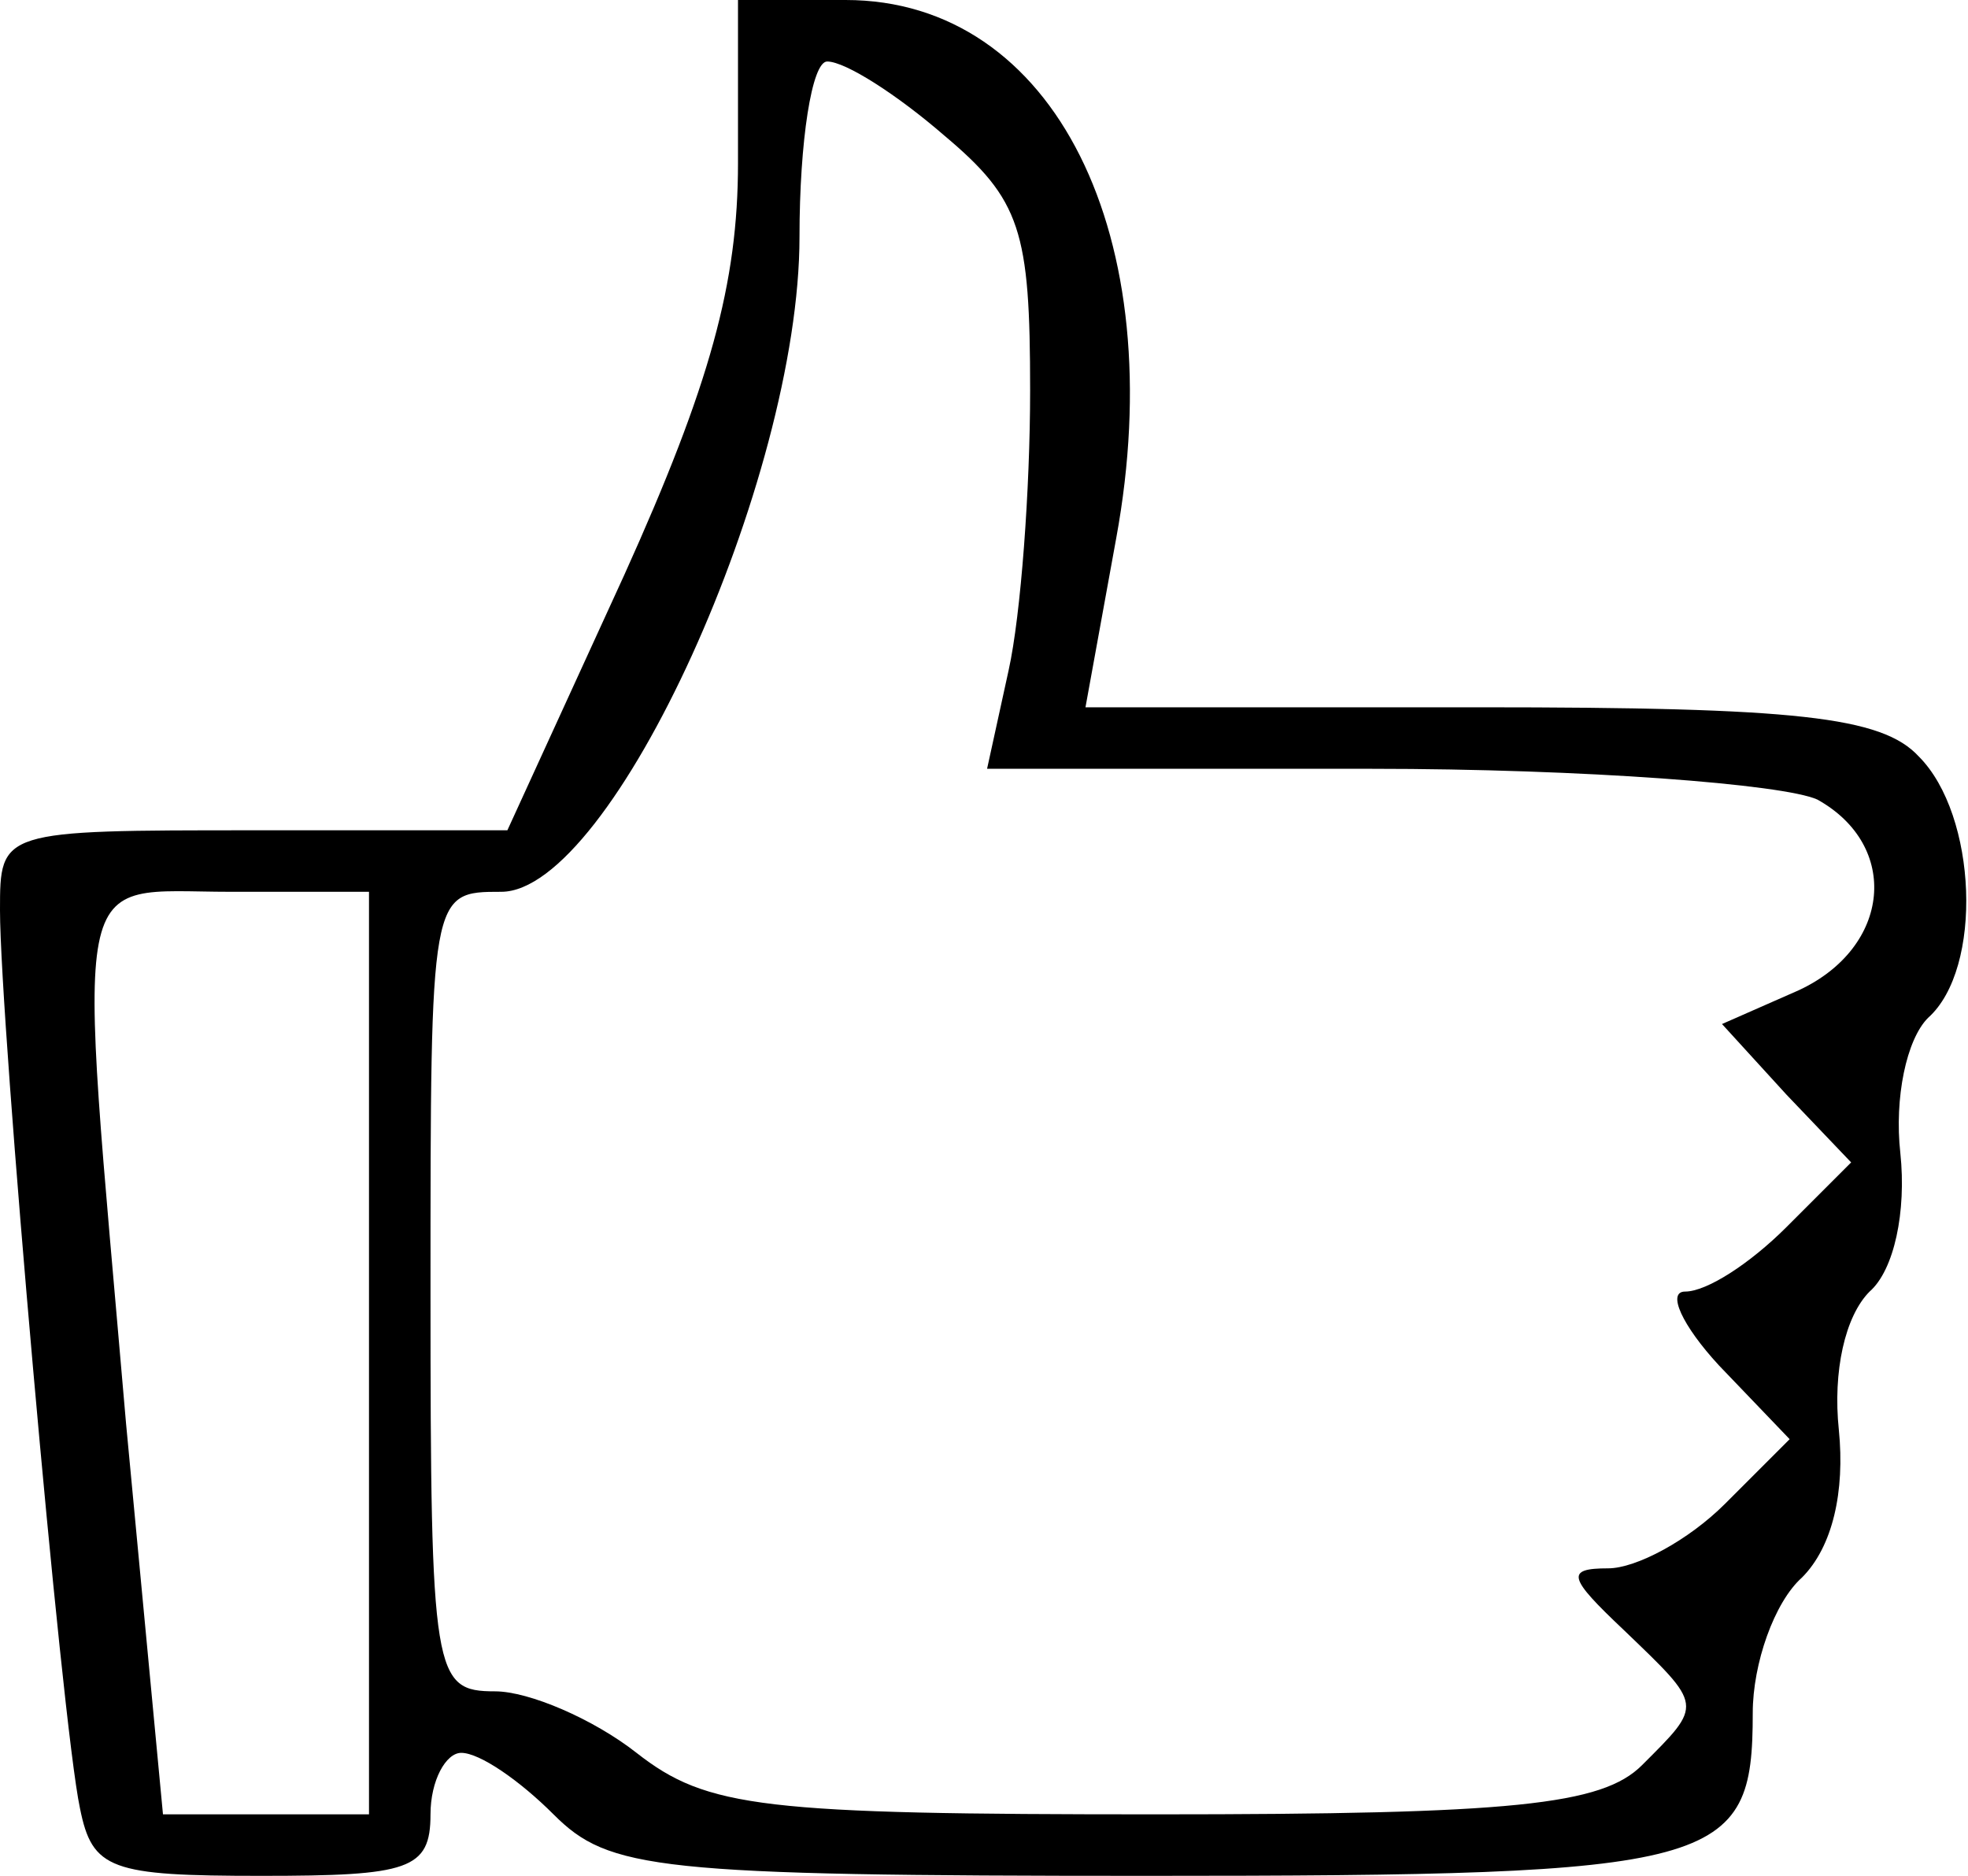
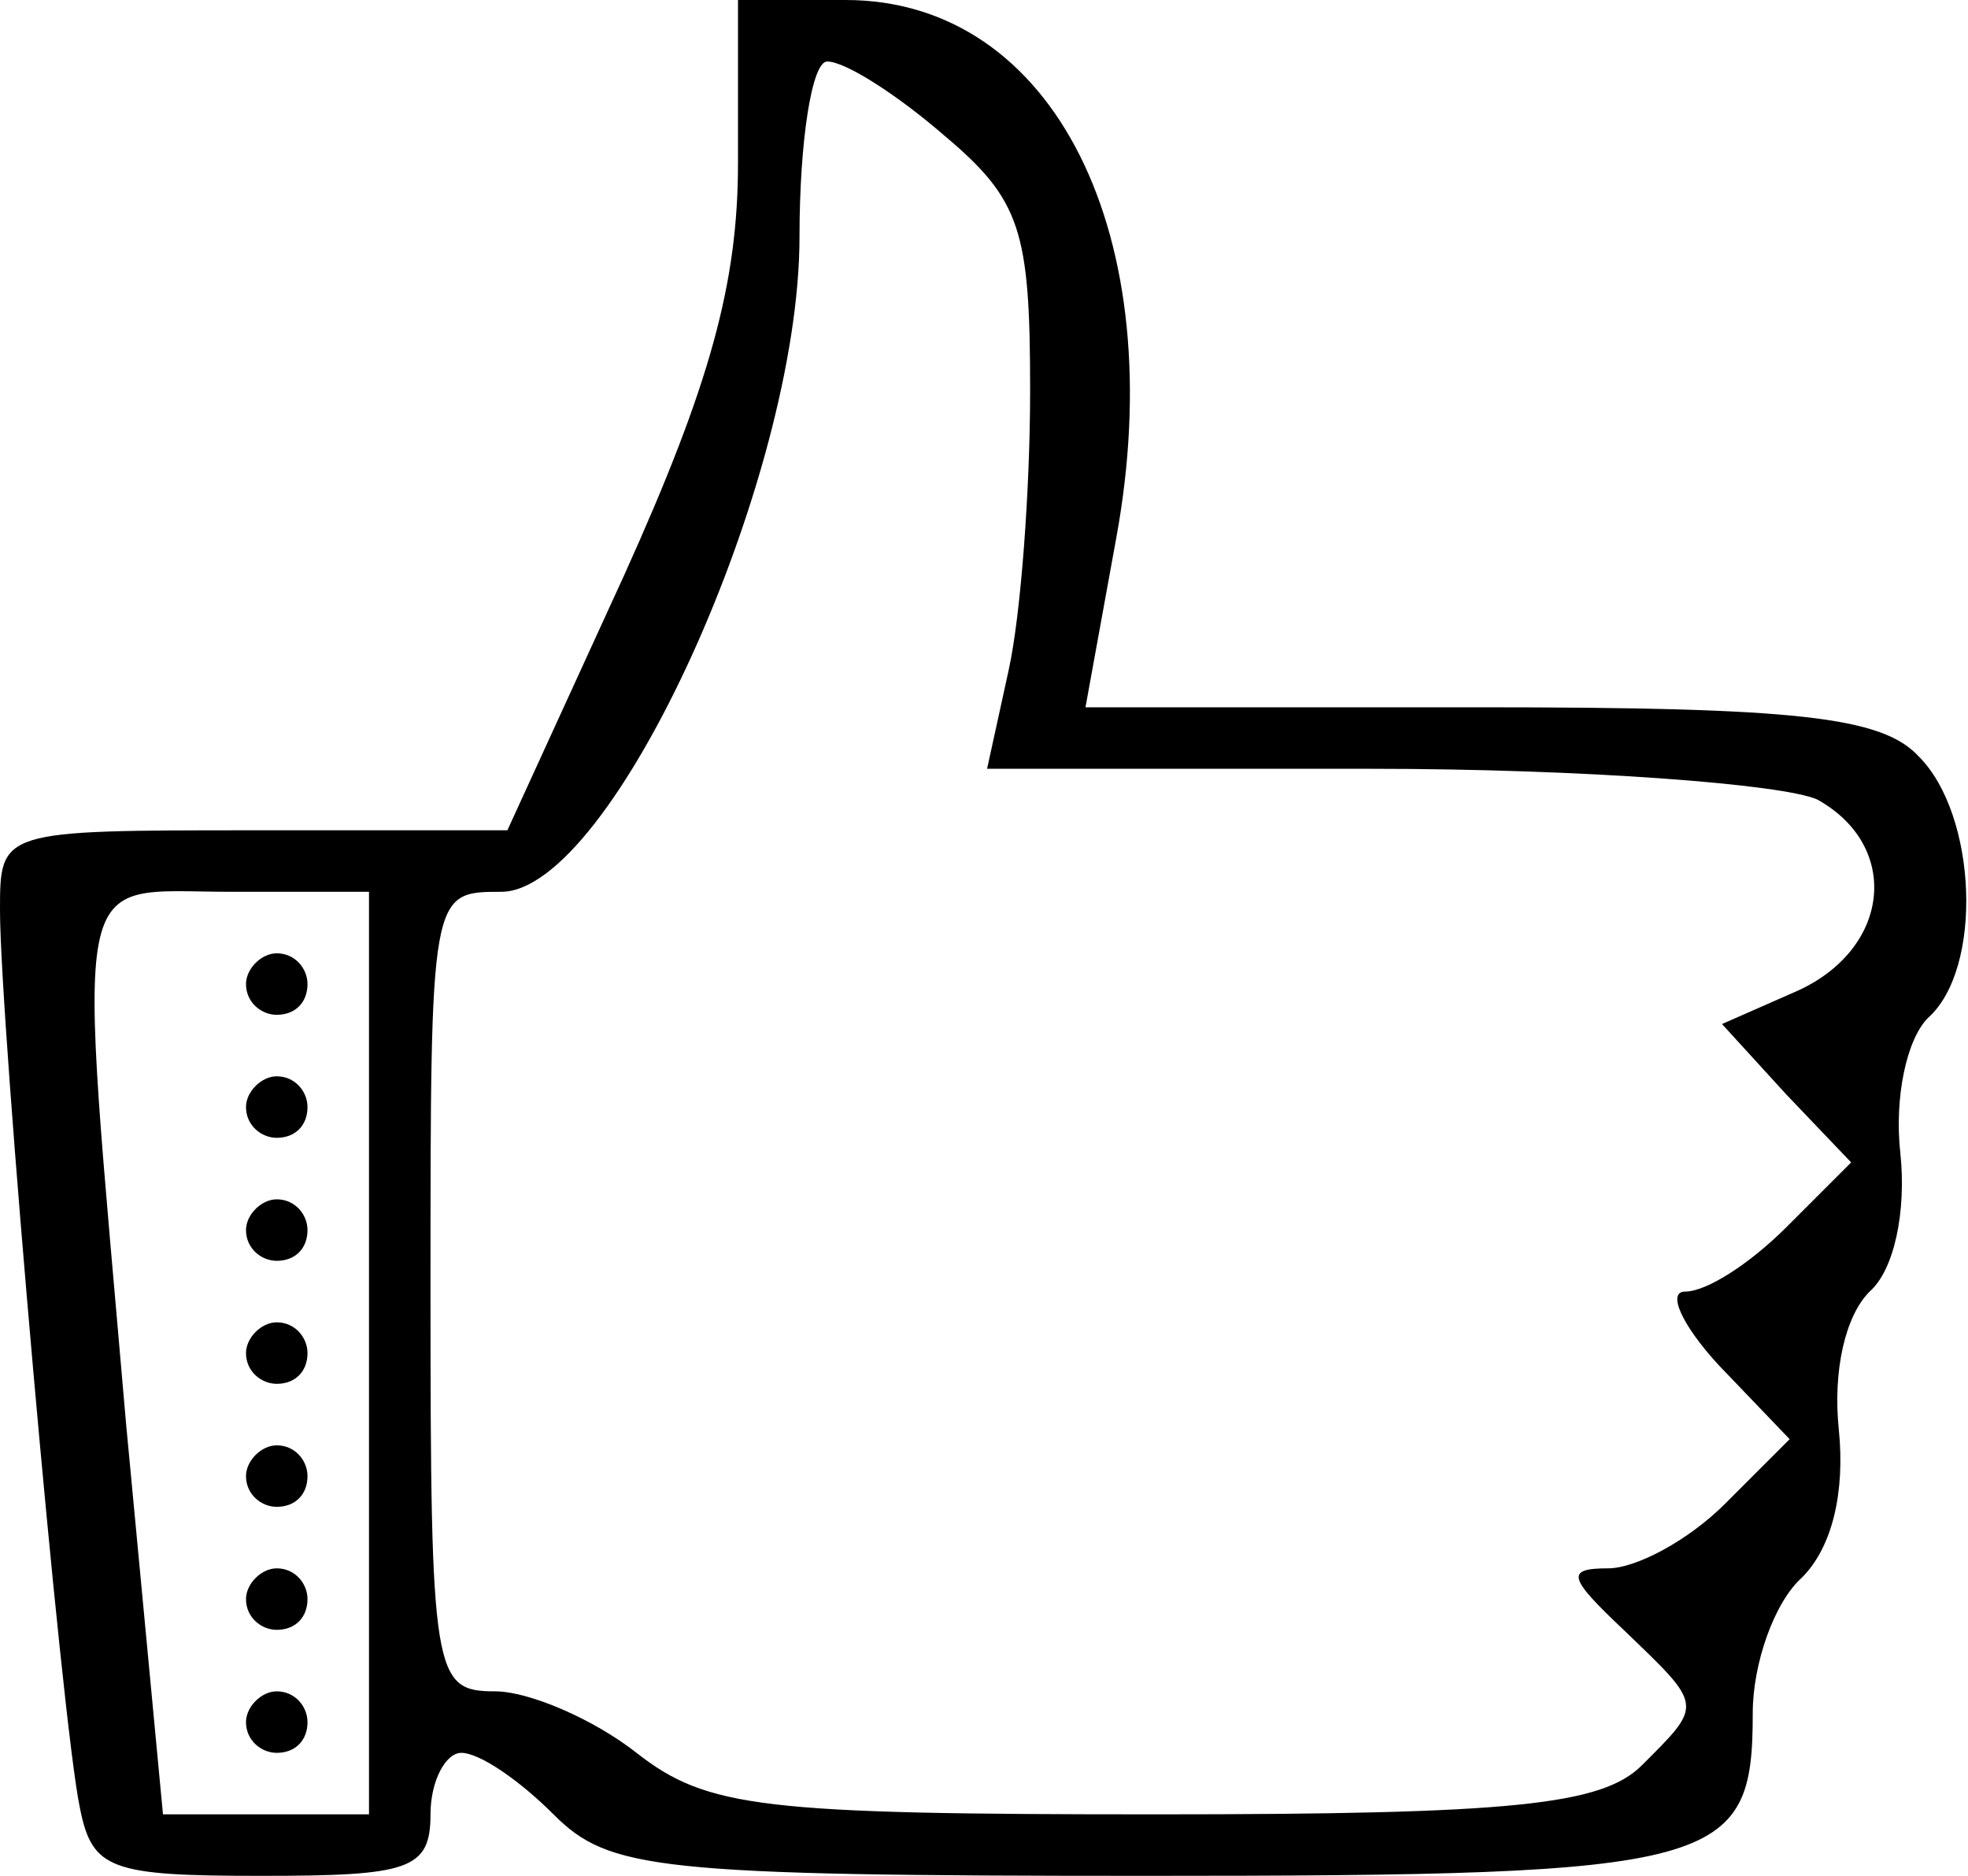
<svg xmlns="http://www.w3.org/2000/svg" version="1.0" width="64px" height="61px" viewBox="0 0 640 610" preserveAspectRatio="xMidYMid meet">
  <g>
    <path d="M26 588 c-6 -28 -26 -256 -26 -292 0 -26 0 -26 83 -26 l82 0 38 -83 c28 -62 37 -95 37 -134 l0 -53 35 0 c68 0 106 77 88 175 l-10 55 128 0 c103 0 131 3 143 16 19 19 21 69 3 85 -7 7 -11 26 -9 44 2 19 -2 38 -10 45 -8 8 -12 26 -10 45 2 20 -2 38 -12 48 -9 8 -16 28 -16 44 0 50 -10 53 -197 53 -160 0 -175 -2 -193 -20 -11 -11 -24 -20 -30 -20 -5 0 -10 9 -10 20 0 18 -7 20 -55 20 -49 0 -55 -2 -59 -22z m94 -148 l0 -150 -45 0 c-53 0 -50 -13 -34 173 l12 127 34 0 33 0 0 -150z m414 134 c20 -20 20 -19 -6 -44 -18 -17 -19 -20 -5 -20 9 0 26 -9 38 -21 l21 -21 -23 -24 c-12 -13 -17 -24 -11 -24 7 0 21 -9 33 -21 l21 -21 -21 -22 -21 -23 25 -11 c30 -14 33 -47 6 -62 -11 -5 -76 -10 -145 -10 l-125 0 7 -32 c4 -18 7 -59 7 -91 0 -52 -3 -62 -28 -83 -15 -13 -32 -24 -38 -24 -5 0 -9 26 -9 57 0 79 -61 213 -97 213 -23 0 -23 0 -23 130 0 125 1 130 21 130 11 0 32 9 46 20 23 18 41 20 169 20 116 0 145 -3 158 -16z" />
+     <path d="M80 560 c0 -5 5 -10 10 -10 6 0 10 5 10 10 0 6 -4 10 -10 10 -5 0 -10 -4 -10 -10z" />
+     <path d="M80 520 c0 -5 5 -10 10 -10 6 0 10 5 10 10 0 6 -4 10 -10 10 -5 0 -10 -4 -10 -10z" />
+     <path d="M80 480 c0 -5 5 -10 10 -10 6 0 10 5 10 10 0 6 -4 10 -10 10 -5 0 -10 -4 -10 -10z" />
+     <path d="M80 440 c0 -5 5 -10 10 -10 6 0 10 5 10 10 0 6 -4 10 -10 10 -5 0 -10 -4 -10 -10z" />
+     <path d="M80 400 c0 -5 5 -10 10 -10 6 0 10 5 10 10 0 6 -4 10 -10 10 -5 0 -10 -4 -10 -10z" />
+     <path d="M80 360 c0 -5 5 -10 10 -10 6 0 10 5 10 10 0 6 -4 10 -10 10 -5 0 -10 -4 -10 -10z" />
+     <path d="M80 320 c0 -5 5 -10 10 -10 6 0 10 5 10 10 0 6 -4 10 -10 10 -5 0 -10 -4 -10 -10z" />
  </g>
</svg>
